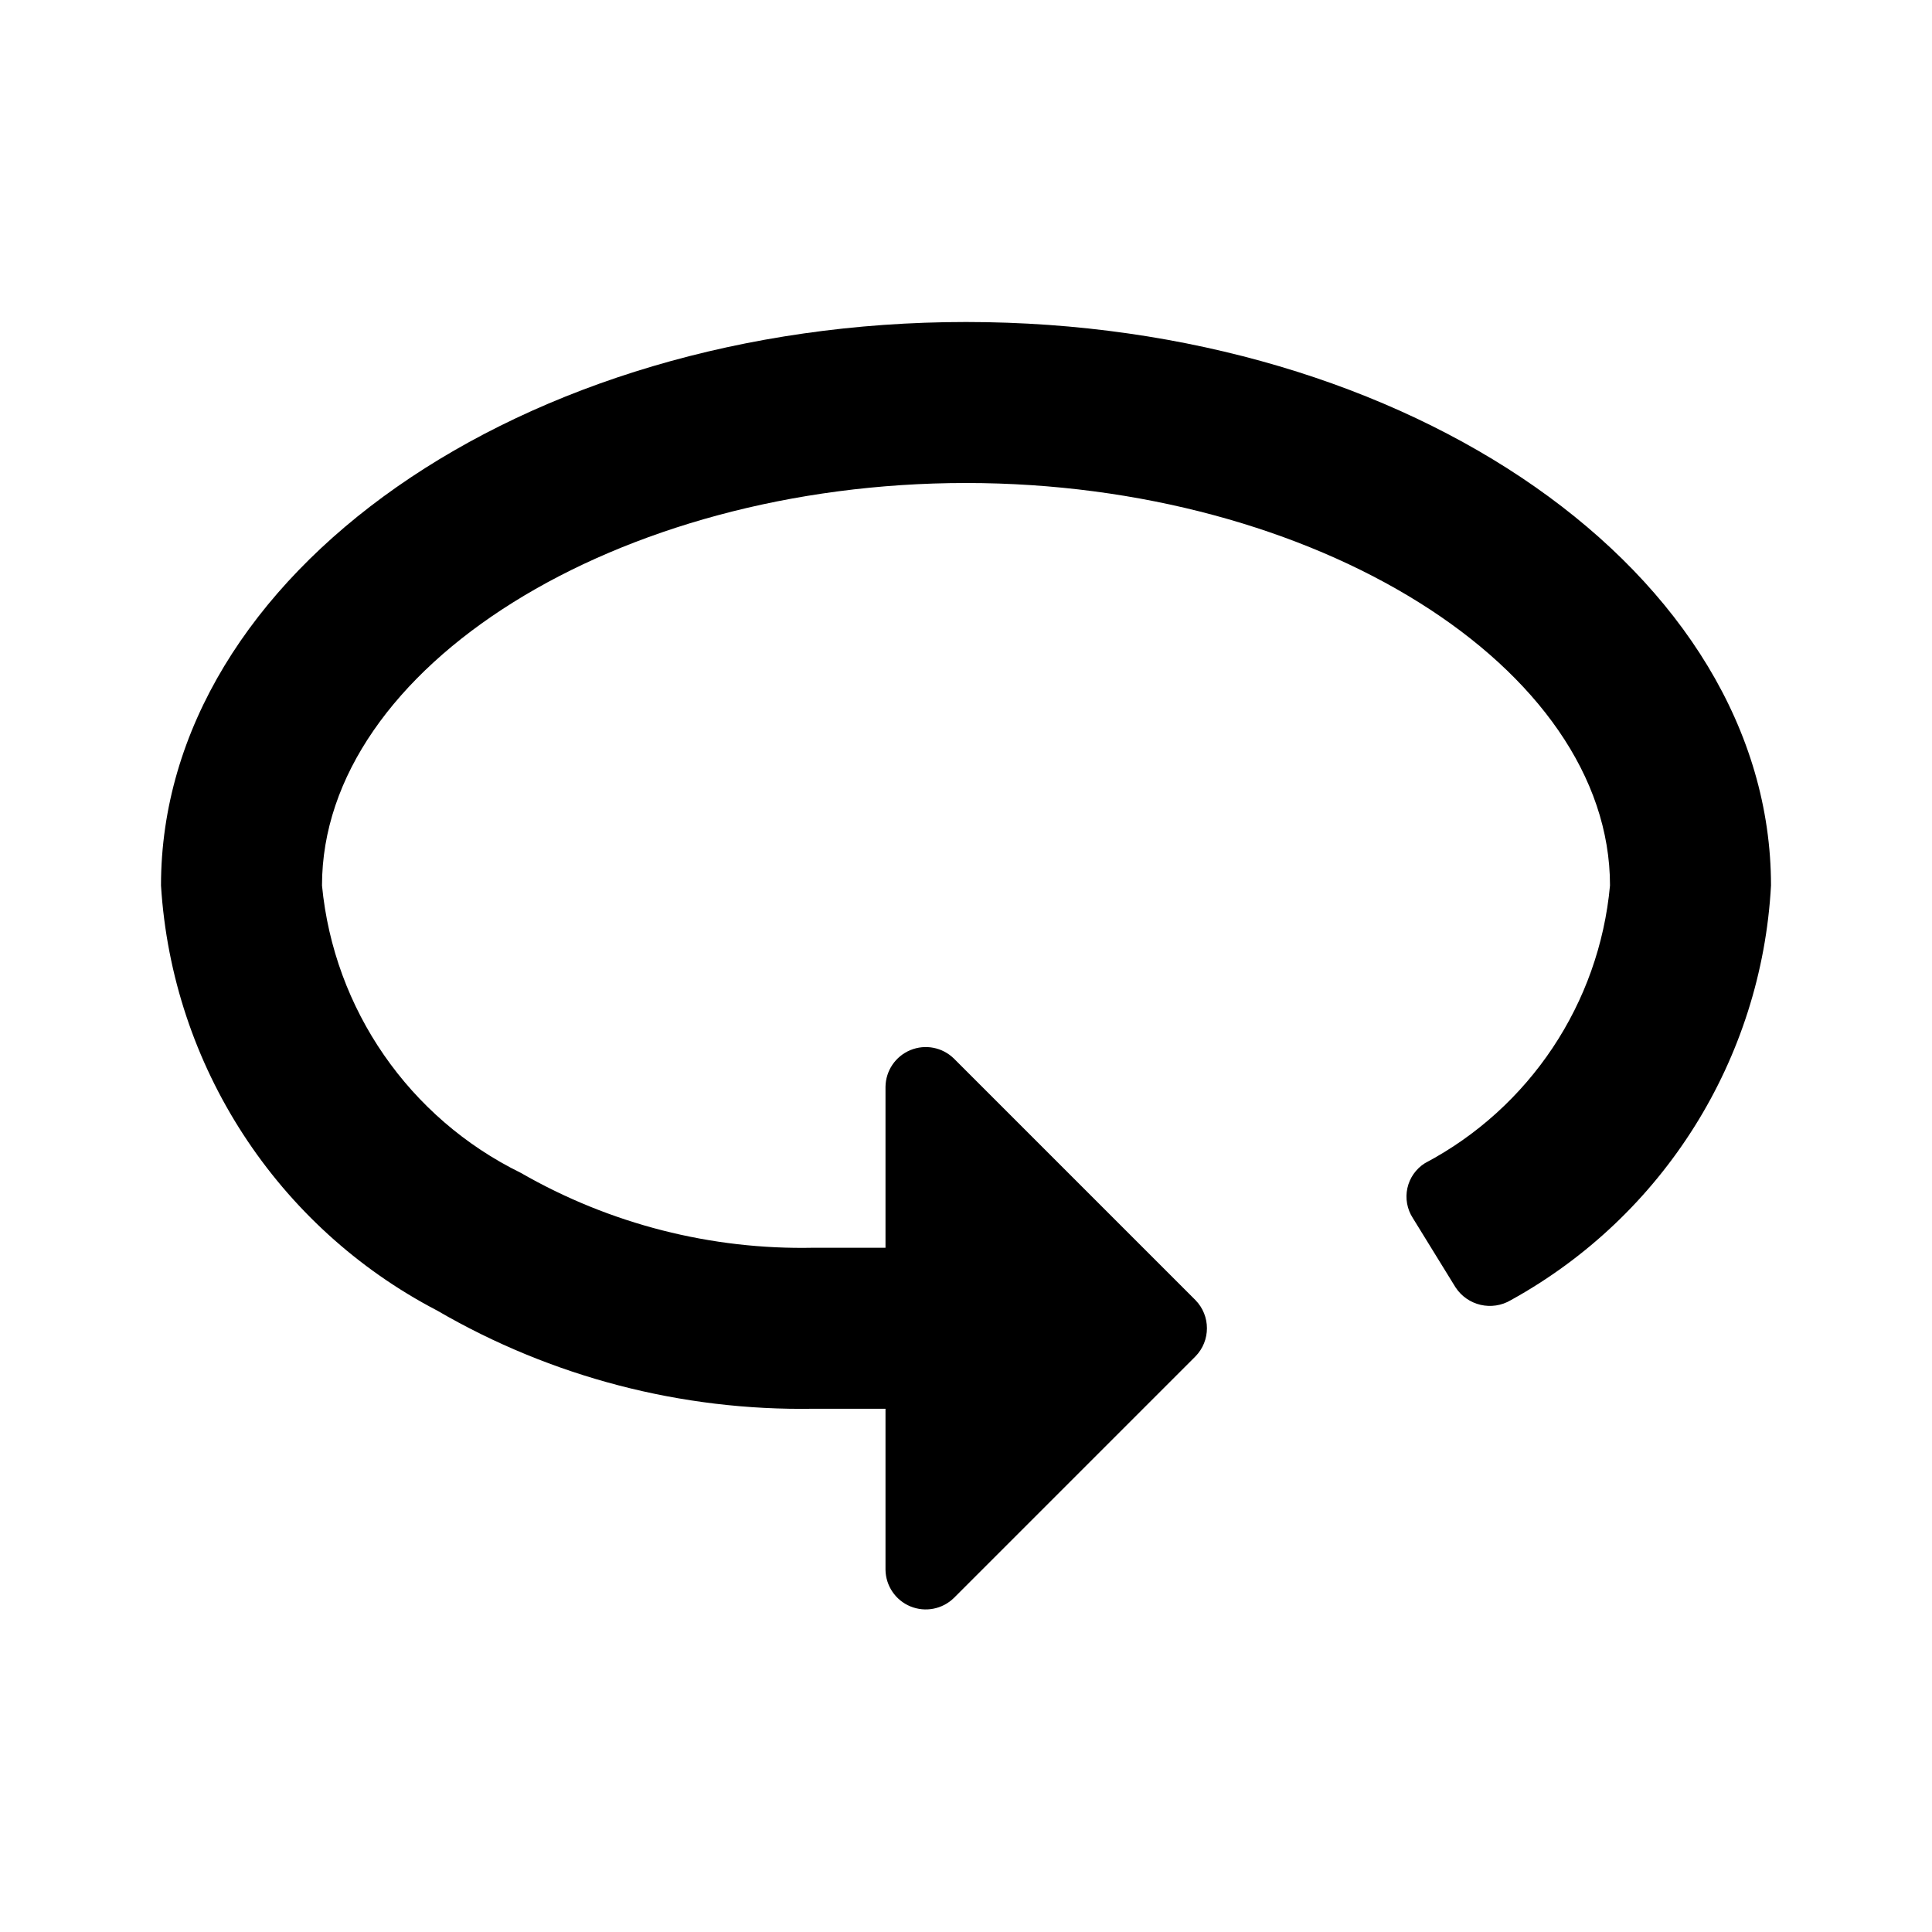
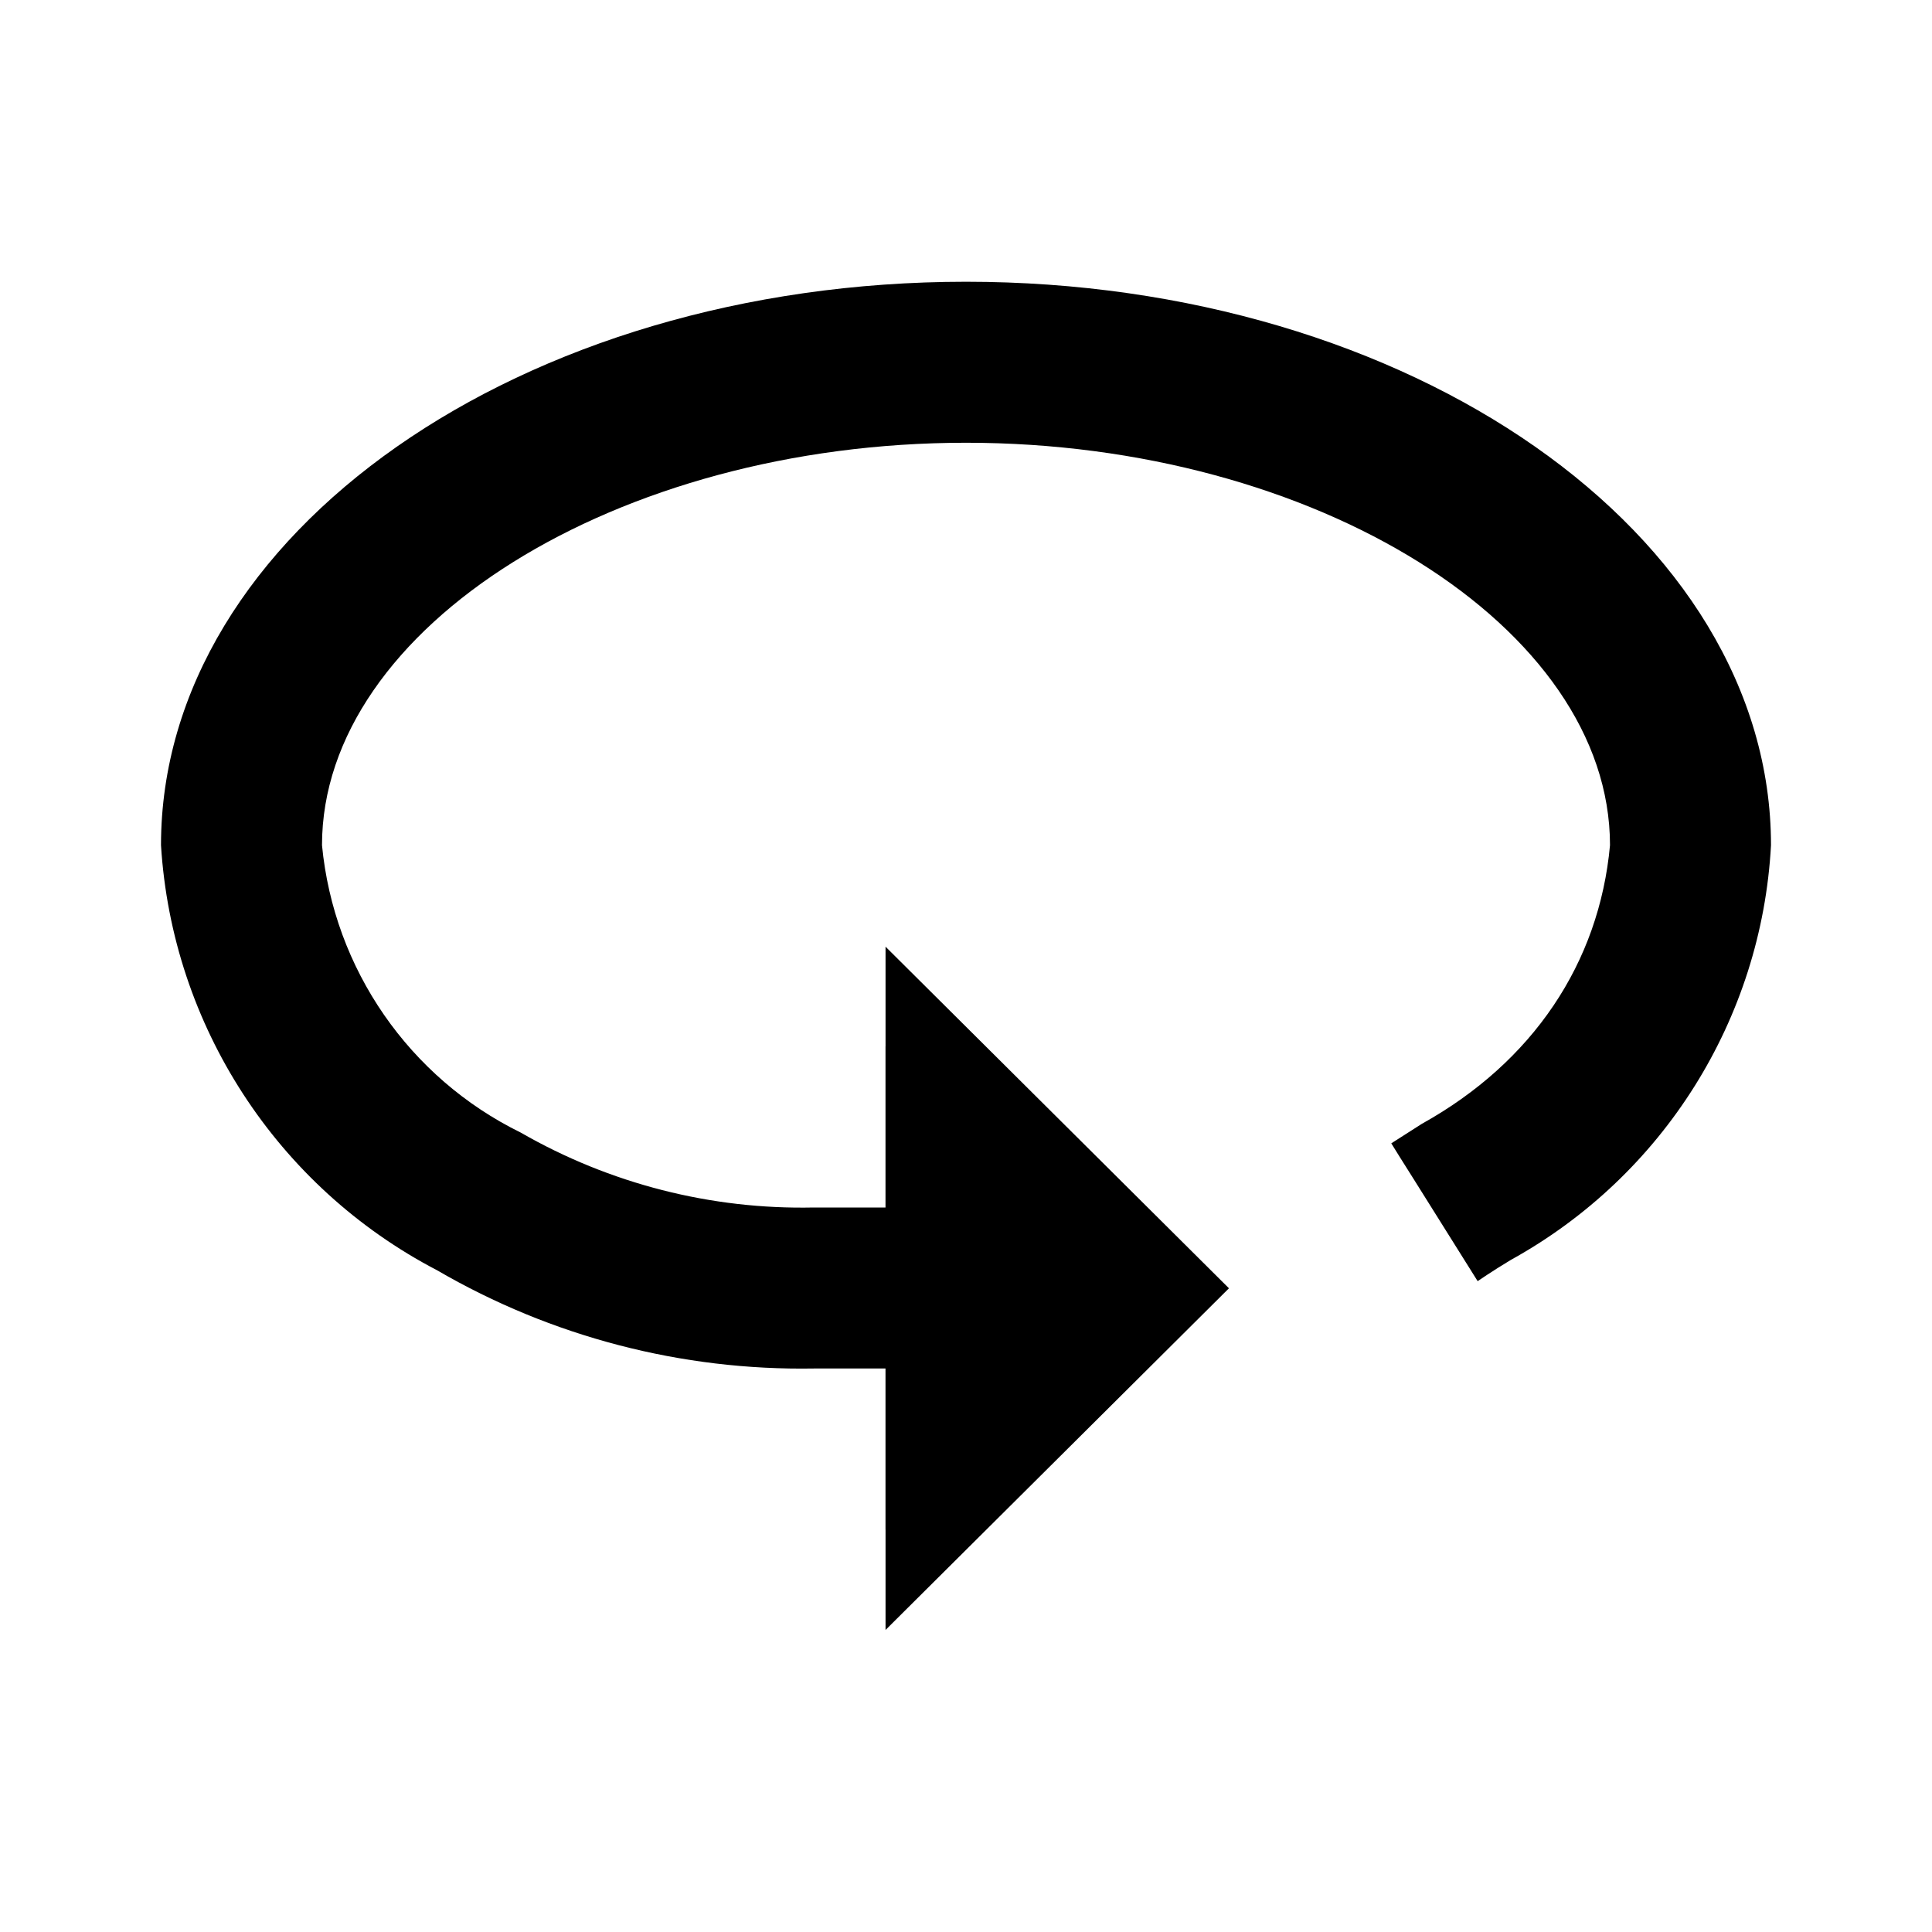
- <svg xmlns="http://www.w3.org/2000/svg" id="Layer_1" viewBox="0 0 24 24">
-   <path d="M12,4C6.48,4,2,7.13,2,11a6.4,6.4,0,0,0,3.43,5.28,9,9,0,0,0,4.68,1.22H11v2a.5.5,0,0,0,.85.35l3-3a.5.5,0,0,0,0-.7l-3-3a.5.5,0,0,0-.85.35v2h-.89a7,7,0,0,1-3.64-.93A4.45,4.45,0,0,1,4,11c0-2.71,3.66-5,8-5s8,2.29,8,5a4.35,4.35,0,0,1-2.3,3.45.49.49,0,0,0-.15.68l.53.86a.51.51,0,0,0,.69.16A6.27,6.27,0,0,0,22,11C22,7.13,17.52,4,12,4Z" />
+ <svg xmlns="http://www.w3.org/2000/svg" width="48px" height="48px" viewBox="0 0 48 48" version="1.1">
+   <g id="icons/360-rotate" fill="#000000" fill-rule="evenodd">
+     <path d="M24,7 C12.96,7 4,13.26 4,21 C4.277,25.479 6.881,29.486 10.86,31.56 C13.699,33.212 16.937,34.056 20.221,34 L22,34 L22,38 C22,38.001 22.001,38.002 22.001,38.003 L22.001,40.496 L30.533,32.007 L22.001,23.52 L22.001,25.997 C22.001,25.998 22,25.999 22,26 L22,30 L20.221,30 C17.67,30.055 15.152,29.412 12.94,28.14 C10.166,26.779 8.296,24.076 8,21 C8,15.58 15.32,11 24,11 C32.681,11 40,15.58 40,21 C39.732,23.93 38.079,26.391 35.324,27.922 L34.566,28.406 C34.566,28.406 34.959,29.041 35.101,29.26 L36.712,31.83 C36.712,31.83 37.069,31.583 37.54,31.3 C41.325,29.21 43.767,25.317 44,21 C44,13.26 35.04,7 24,7" id="360-rotate" fill="#000000" />
+   </g>
</svg>
